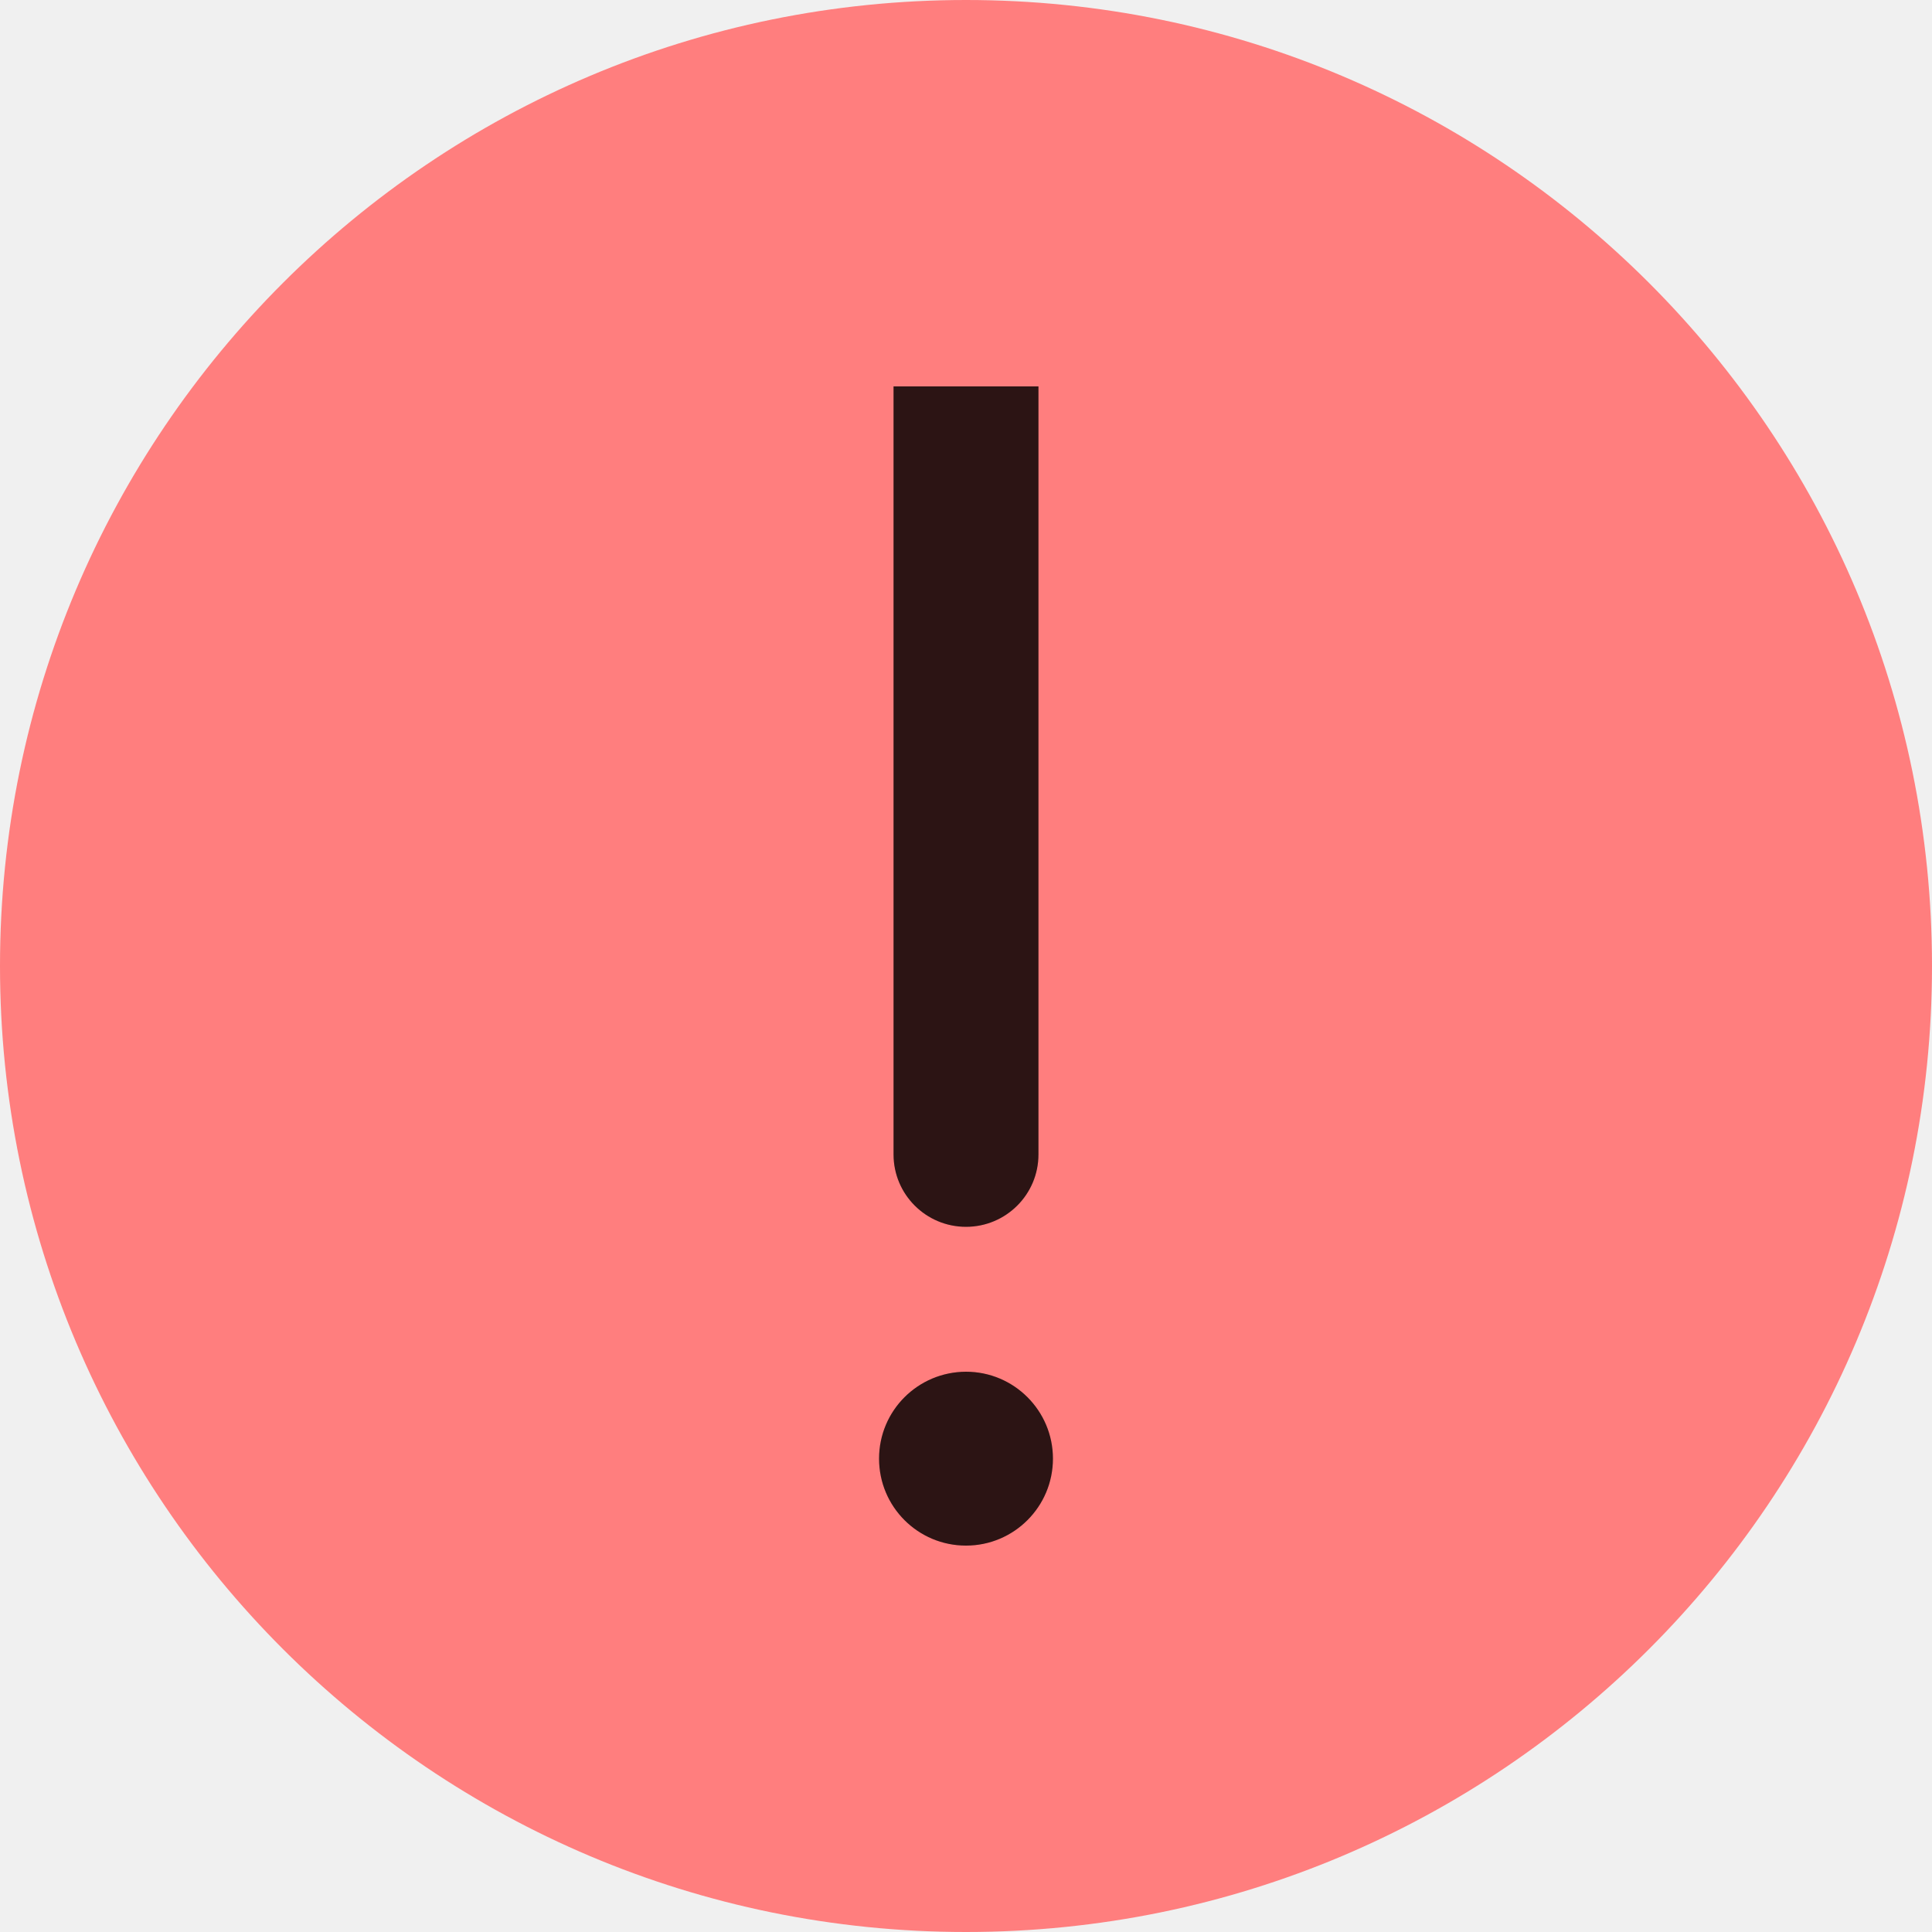
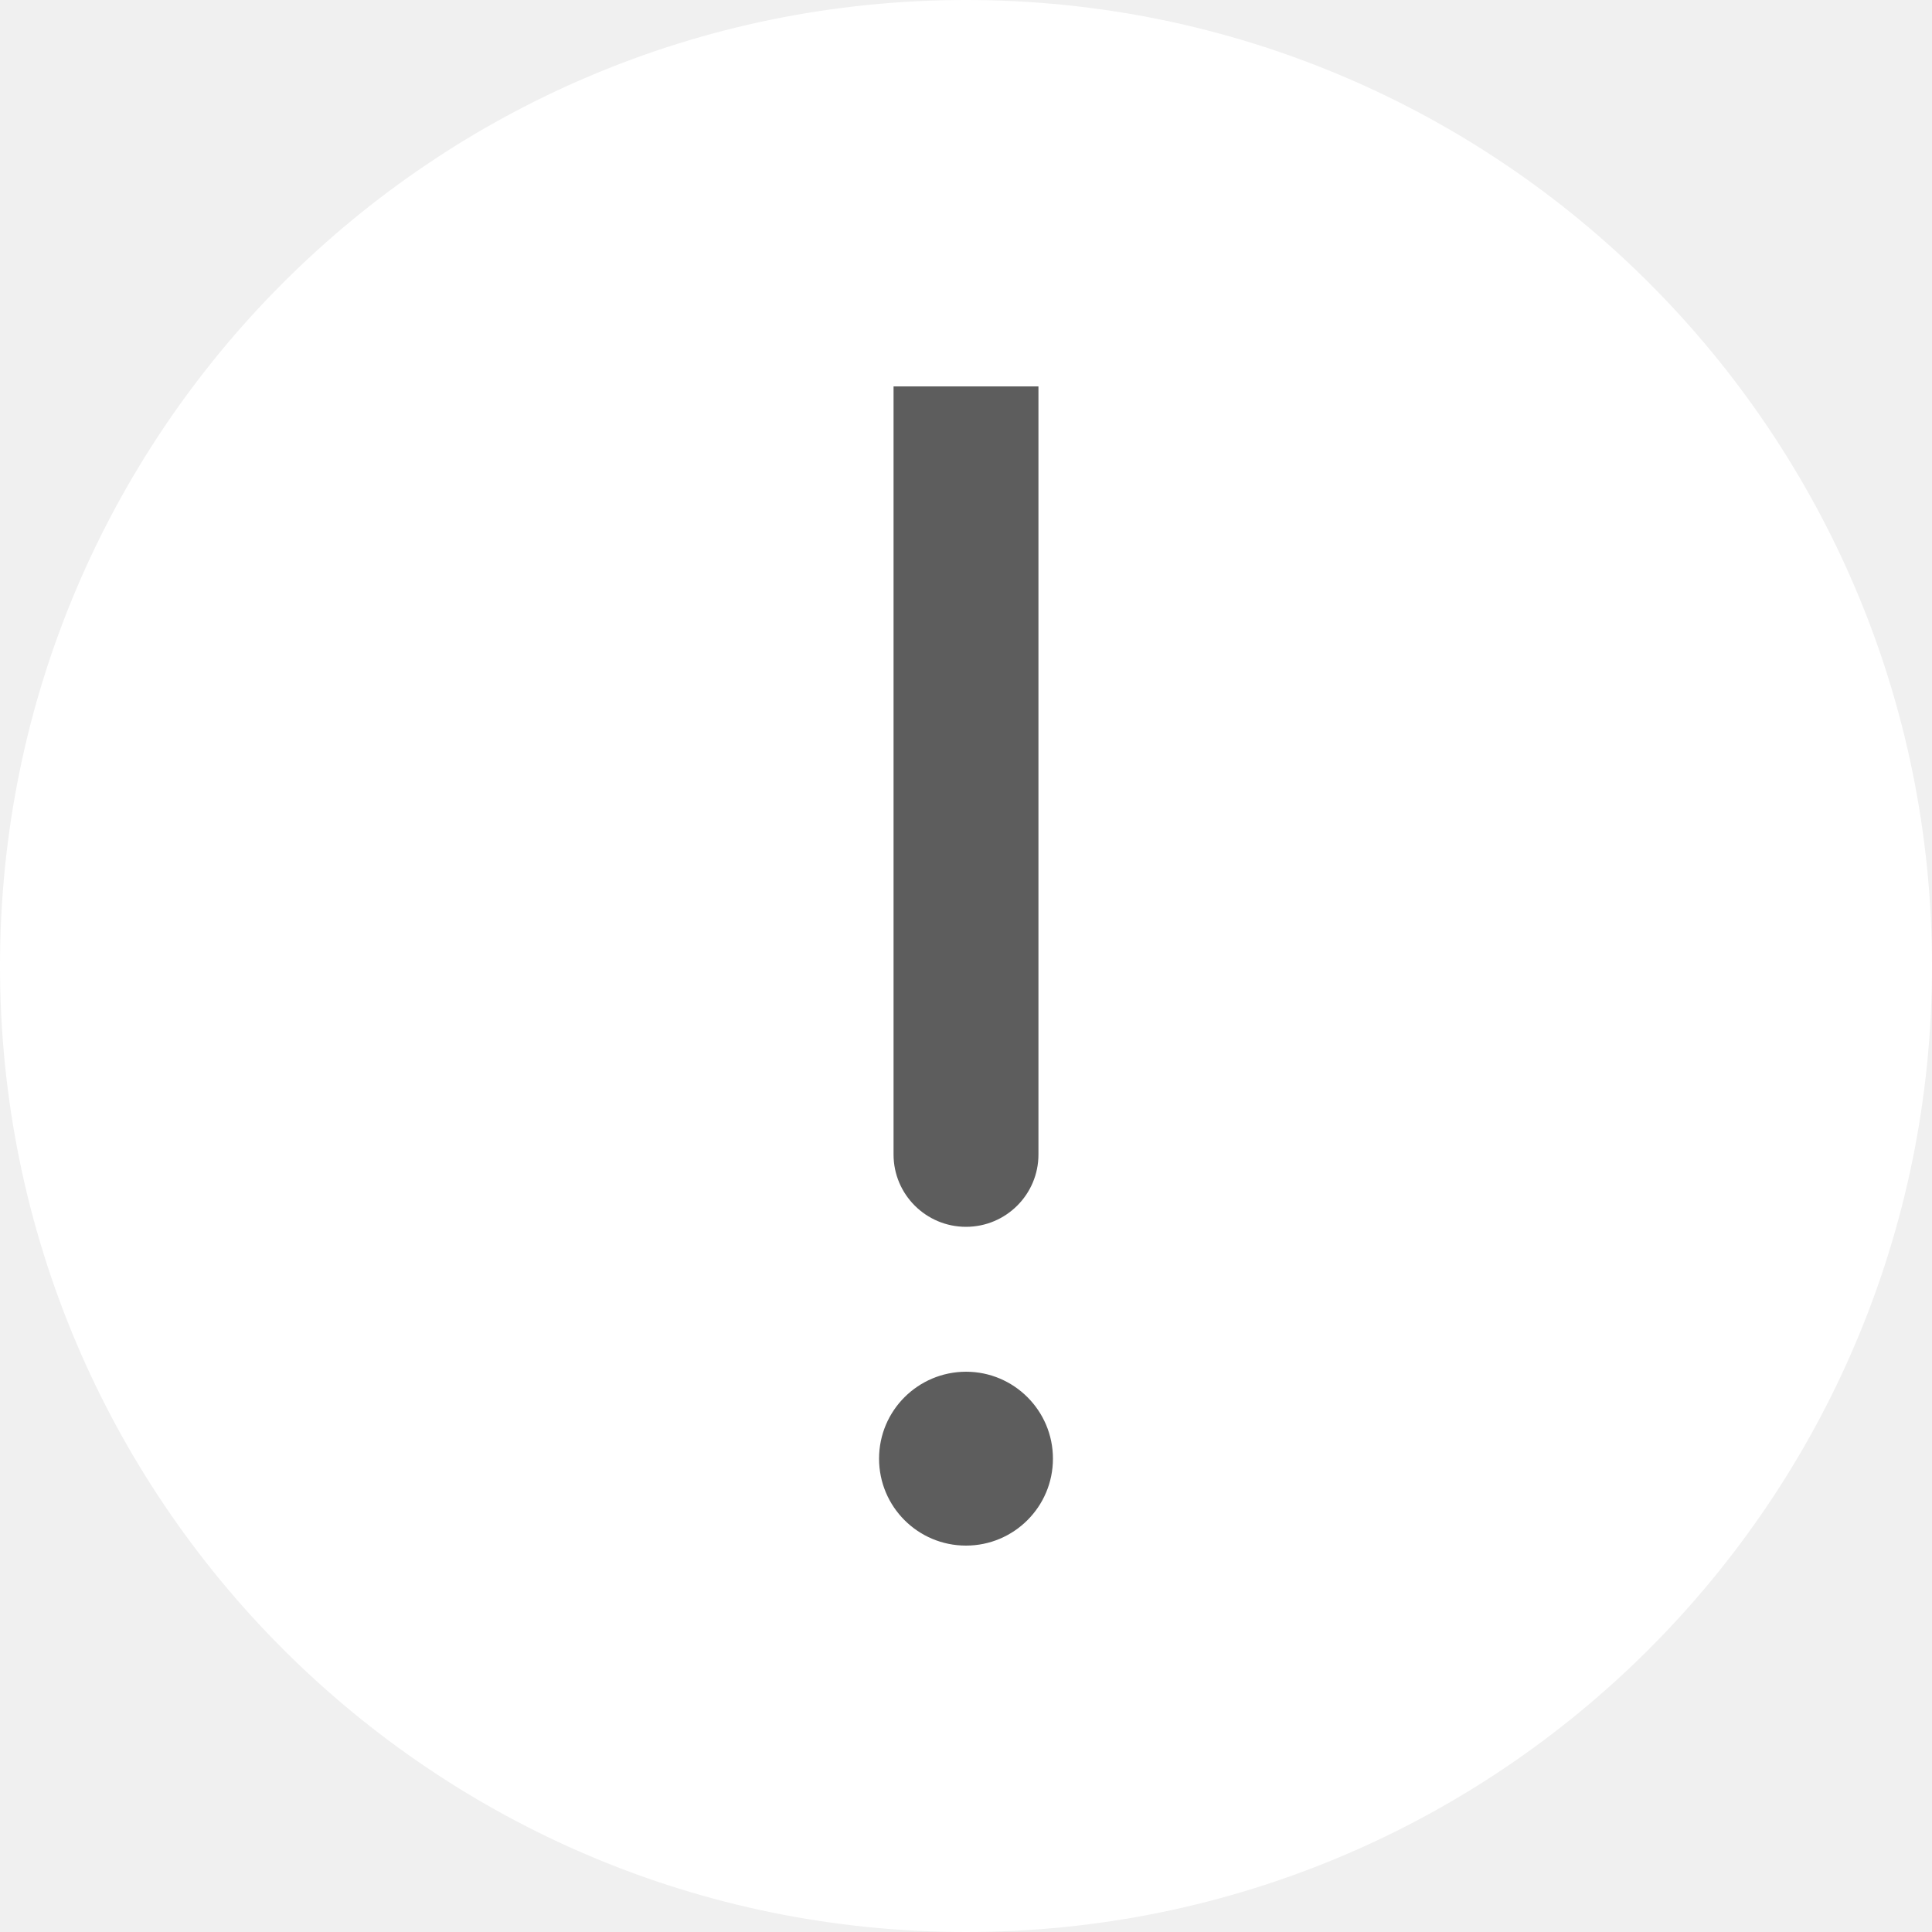
<svg xmlns="http://www.w3.org/2000/svg" preserveAspectRatio="none" overflow="visible" style="display: block;" width="16" height="16" viewBox="0 0 16 16" fill="none">
  <g id="LiveArea">
-     <rect width="16" height="16" rx="8" fill="#FF7E7E" />
-     <g id="Union">
-       <path d="M8 11.36C8.397 11.36 8.72 11.682 8.72 12.08C8.72 12.478 8.397 12.8 8 12.8C7.602 12.8 7.28 12.478 7.28 12.08C7.28 11.682 7.602 11.361 8 11.36ZM8.6 9.561C8.6 9.892 8.331 10.16 8 10.16C7.669 10.16 7.4 9.892 7.4 9.561V3.2H8.6V9.561Z" fill="#121212" />
-       <path d="M8 11.36C8.397 11.36 8.72 11.682 8.72 12.08C8.72 12.478 8.397 12.8 8 12.8C7.602 12.8 7.28 12.478 7.28 12.08C7.28 11.682 7.602 11.361 8 11.36ZM8.6 9.561C8.6 9.892 8.331 10.16 8 10.16C7.669 10.16 7.4 9.892 7.4 9.561V3.2H8.6V9.561Z" fill="#EB2525" fill-opacity="0.12" />
-     </g>
+     <rect width="16" height="16" rx="8" fill="white" />
+     <path id="Union" d="M8 11.36C8.397 11.36 8.72 11.682 8.72 12.08C8.72 12.478 8.397 12.8 8 12.8C7.602 12.8 7.28 12.478 7.28 12.08C7.28 11.682 7.602 11.361 8 11.36ZM8.6 9.561C8.6 9.892 8.331 10.16 8 10.16C7.669 10.16 7.4 9.892 7.4 9.561V3.2H8.6V9.561Z" fill="#5D5D5D" />
  </g>
</svg>
